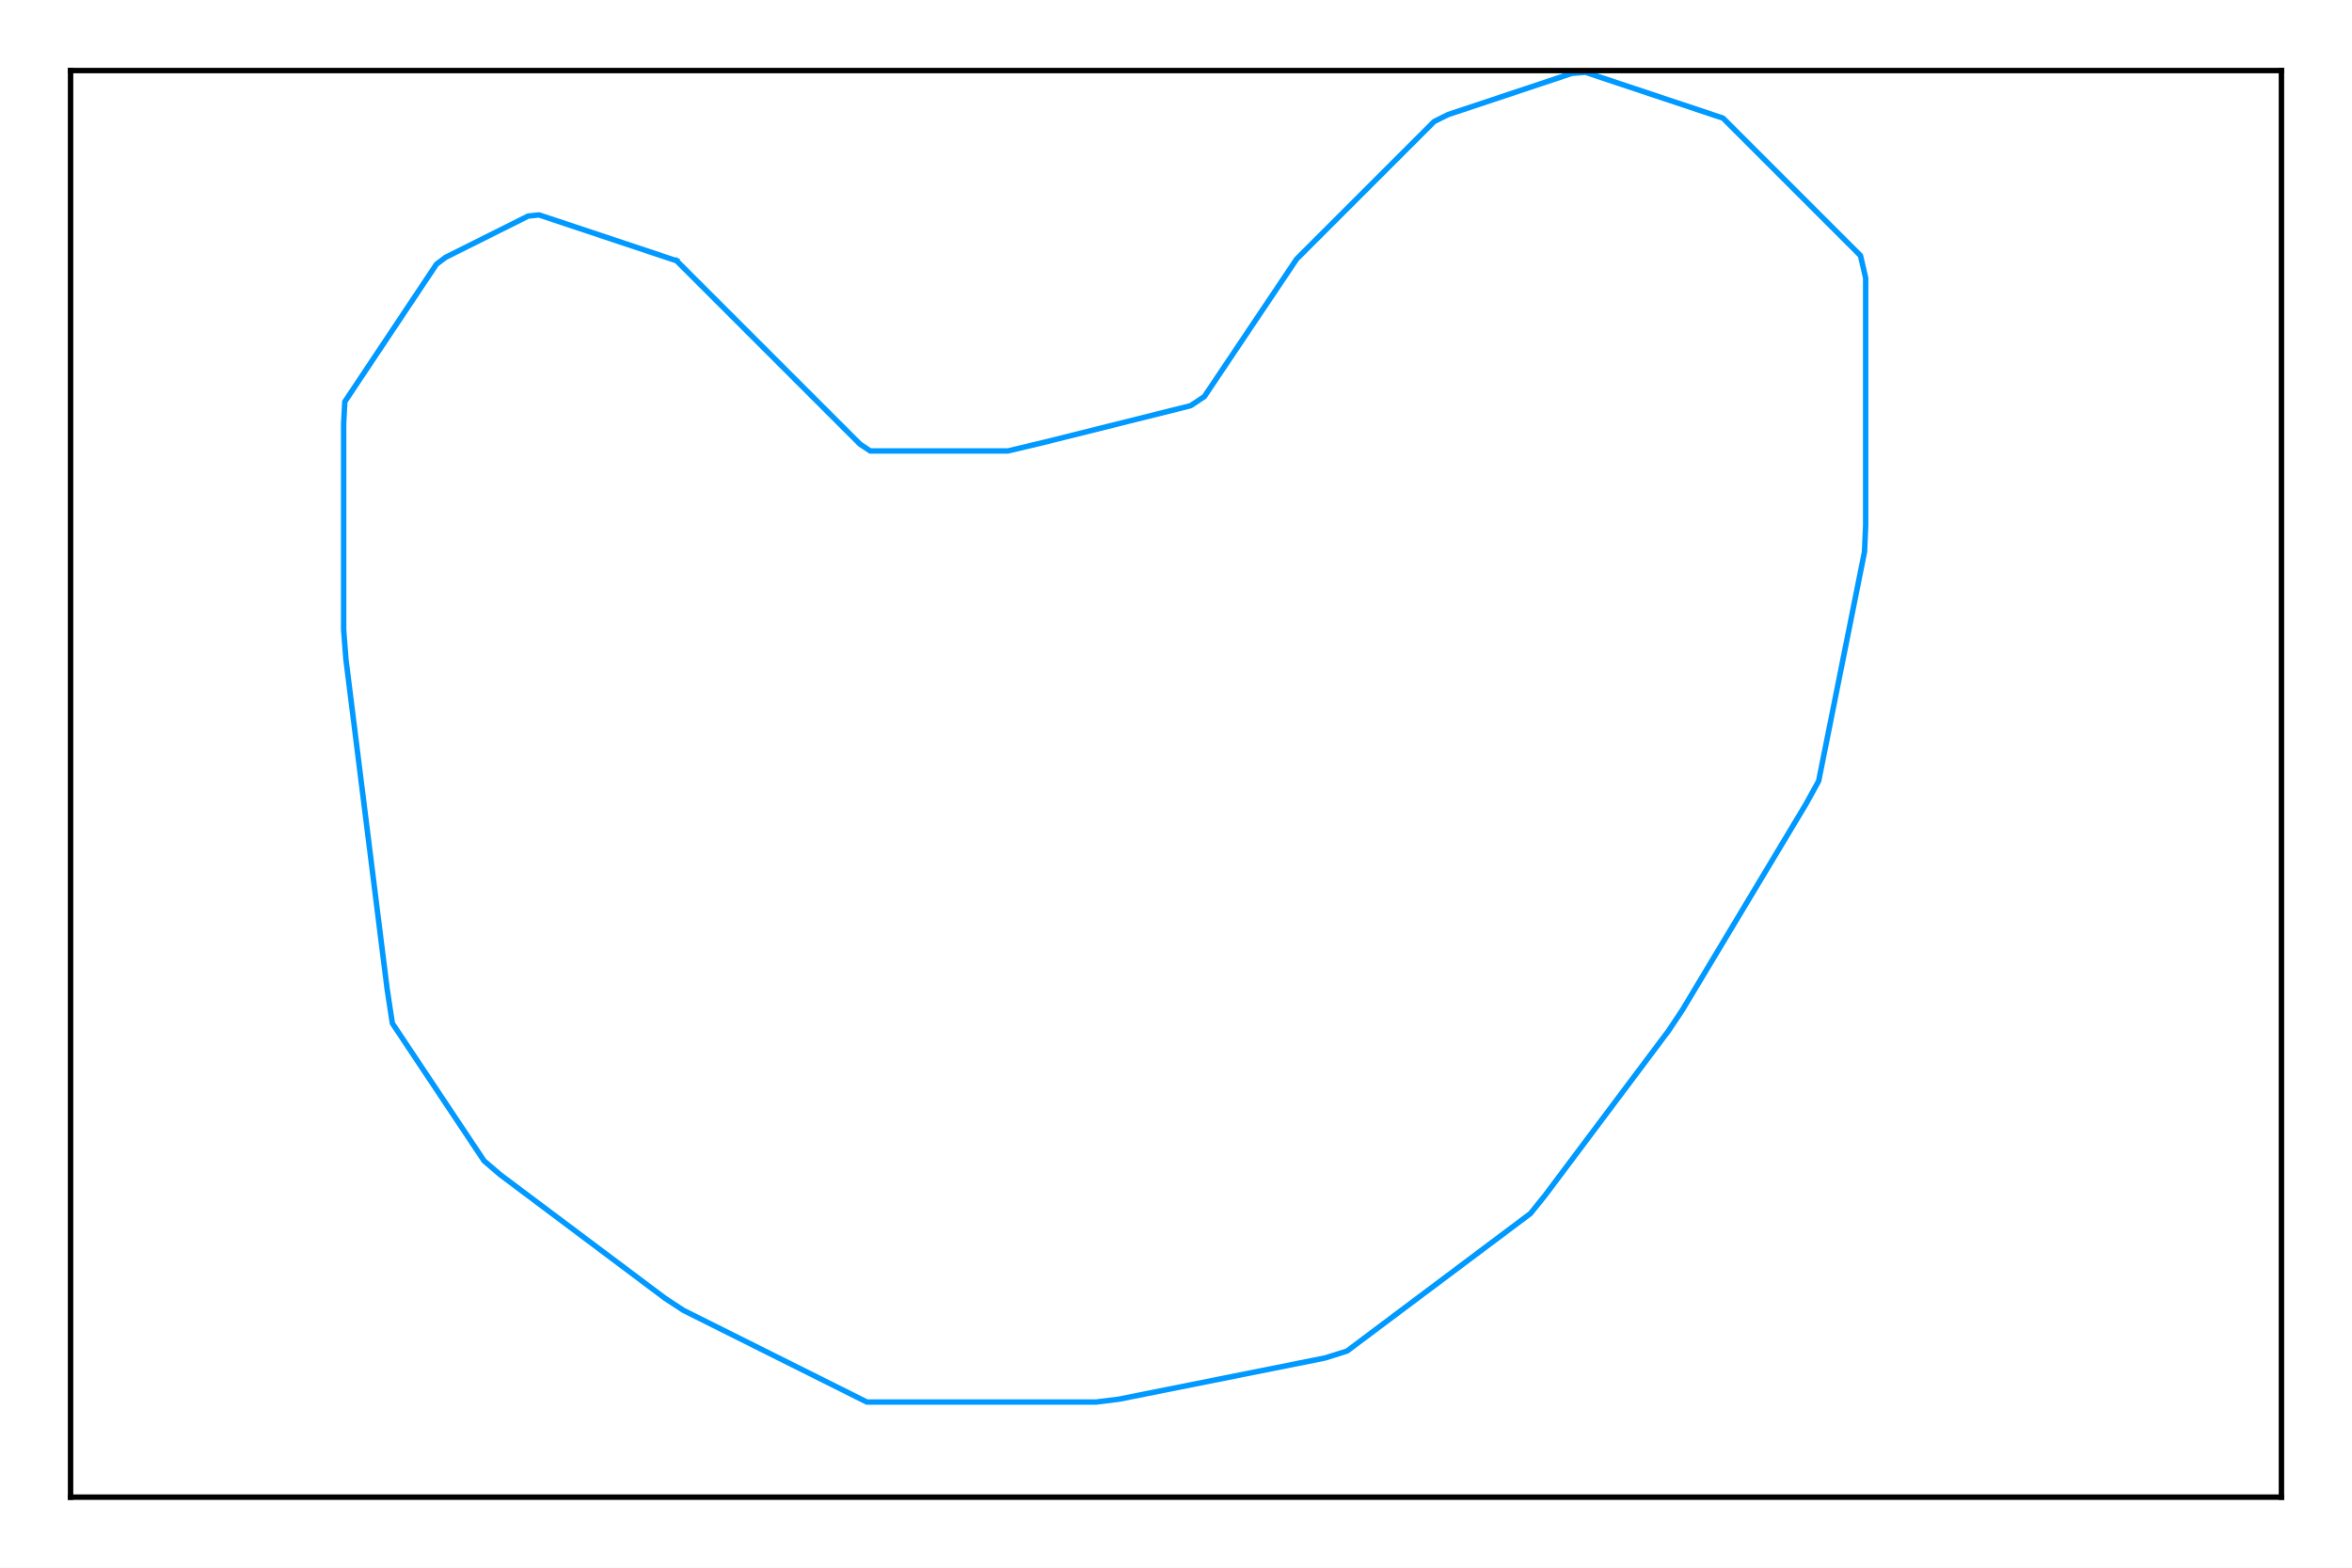
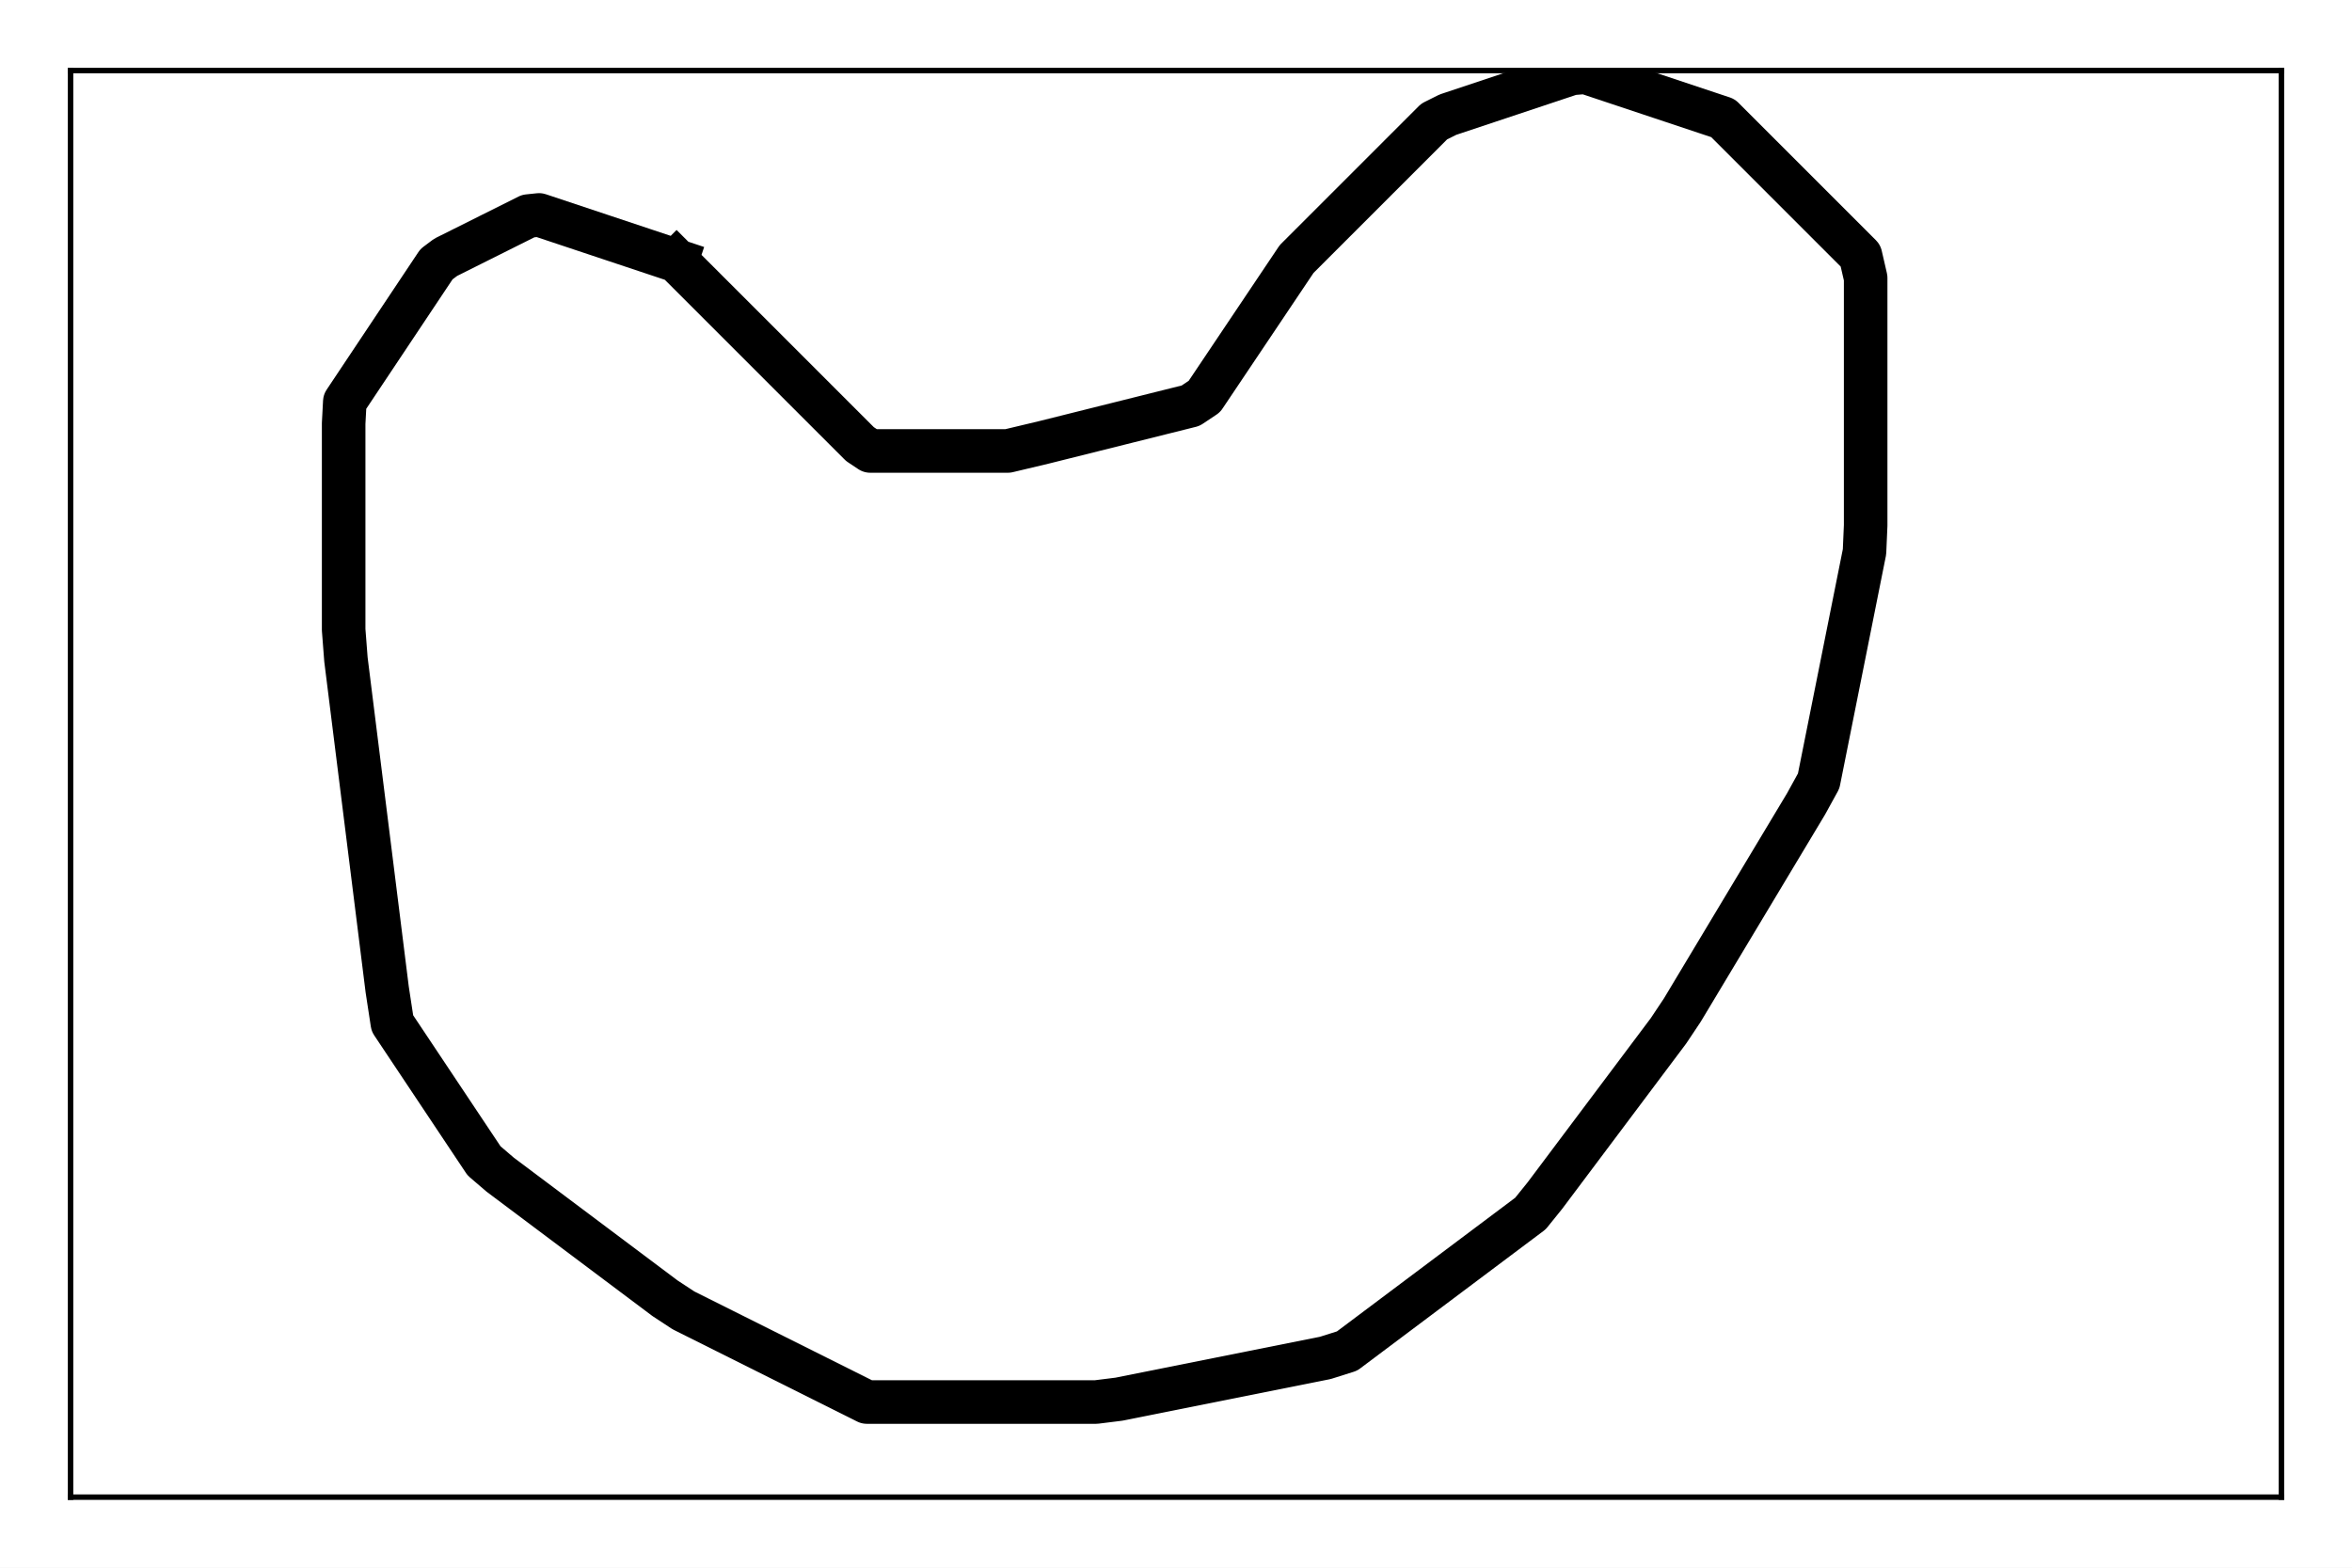
<svg xmlns="http://www.w3.org/2000/svg" height="288pt" version="1.1" viewBox="0 0 432 288" width="432pt">
  <defs>
    <style type="text/css">
*{stroke-linecap:butt;stroke-linejoin:round;stroke-miterlimit:100000;}
  </style>
  </defs>
  <g id="figure_1">
    <g id="patch_1">
      <path d="M 0 288  L 432 288  L 432 0  L 0 0  z " style="fill:#ffffff;" />
    </g>
    <g id="axes_1">
      <g id="patch_2">
        <path d="M 12.96 275.04  L 419.04 275.04  L 419.04 12.96  L 12.96 12.96  z " style="fill:#ffffff;" />
      </g>
      <g id="line2d_1">
-         <path clip-path="url(#pce7479c514)" d="M 124.272 47.904  L 157.953 81.585  L 159.848 82.848  L 185.108 82.848  L 191.739 81.269  L 218.684 74.533  L 221.21 72.849  L 238.156 47.588  L 263.416 22.328  L 265.943 21.064  L 288.677 13.486  L 291.203 13.276  L 316.464 21.696  L 341.725 46.957  L 342.672 51.062  L 342.672 96.531  L 342.461 101.373  L 334.041 143.474  L 331.726 147.684  L 308.991 185.575  L 306.465 189.364  L 283.73 219.677  L 281.099 222.94  L 247.418 248.2  L 243.418 249.464  L 205.527 257.042  L 201.317 257.568  L 159.216 257.568  L 125.535 240.728  L 122.167 238.517  L 91.854 215.783  L 88.907 213.256  L 72.067 187.996  L 71.119 181.786  L 63.541 121.16  L 63.12 115.687  L 63.12 77.796  L 63.331 73.796  L 80.171 48.536  L 81.855 47.272  L 97.011 39.694  L 99.011 39.484  L 124.272 47.904  L 124.272 47.904  " style="fill:none;stroke:#0099ff;stroke-linecap:square;" />
+         <path clip-path="url(#pdabfdf6ef7)" d="M 124.272 47.904  L 157.953 81.585  L 159.848 82.848  L 185.108 82.848  L 191.739 81.269  L 218.684 74.533  L 221.21 72.849  L 238.156 47.588  L 263.416 22.328  L 265.943 21.064  L 288.677 13.486  L 291.203 13.276  L 316.464 21.696  L 341.725 46.957  L 342.672 51.062  L 342.672 96.531  L 342.461 101.373  L 334.041 143.474  L 331.726 147.684  L 308.991 185.575  L 306.465 189.364  L 283.73 219.677  L 281.099 222.94  L 247.418 248.2  L 243.418 249.464  L 205.527 257.042  L 201.317 257.568  L 159.216 257.568  L 125.535 240.728  L 122.167 238.517  L 91.854 215.783  L 88.907 213.256  L 72.067 187.996  L 71.119 181.786  L 63.541 121.16  L 63.12 115.687  L 63.12 77.796  L 63.331 73.796  L 80.171 48.536  L 81.855 47.272  L 97.011 39.694  L 99.011 39.484  L 124.272 47.904  L 124.272 47.904  " style="fill:none;stroke:#000000;stroke-linecap:square;stroke-width:8.0;" />
      </g>
      <g id="patch_3">
        <path d="M 12.96 12.96  L 419.04 12.96  " style="fill:none;stroke:#000000;stroke-linecap:square;stroke-linejoin:miter;" />
      </g>
      <g id="patch_4">
        <path d="M 419.04 275.04  L 419.04 12.96  " style="fill:none;stroke:#000000;stroke-linecap:square;stroke-linejoin:miter;" />
      </g>
      <g id="patch_5">
        <path d="M 12.96 275.04  L 419.04 275.04  " style="fill:none;stroke:#000000;stroke-linecap:square;stroke-linejoin:miter;" />
      </g>
      <g id="patch_6">
        <path d="M 12.96 275.04  L 12.96 12.96  " style="fill:none;stroke:#000000;stroke-linecap:square;stroke-linejoin:miter;" />
      </g>
    </g>
  </g>
  <defs>
-     <clipPath id="pce7479c514">
+     <clipPath id="pdabfdf6ef7">
      <rect height="262.08" width="406.08" x="12.96" y="12.96" />
    </clipPath>
  </defs>
</svg>
